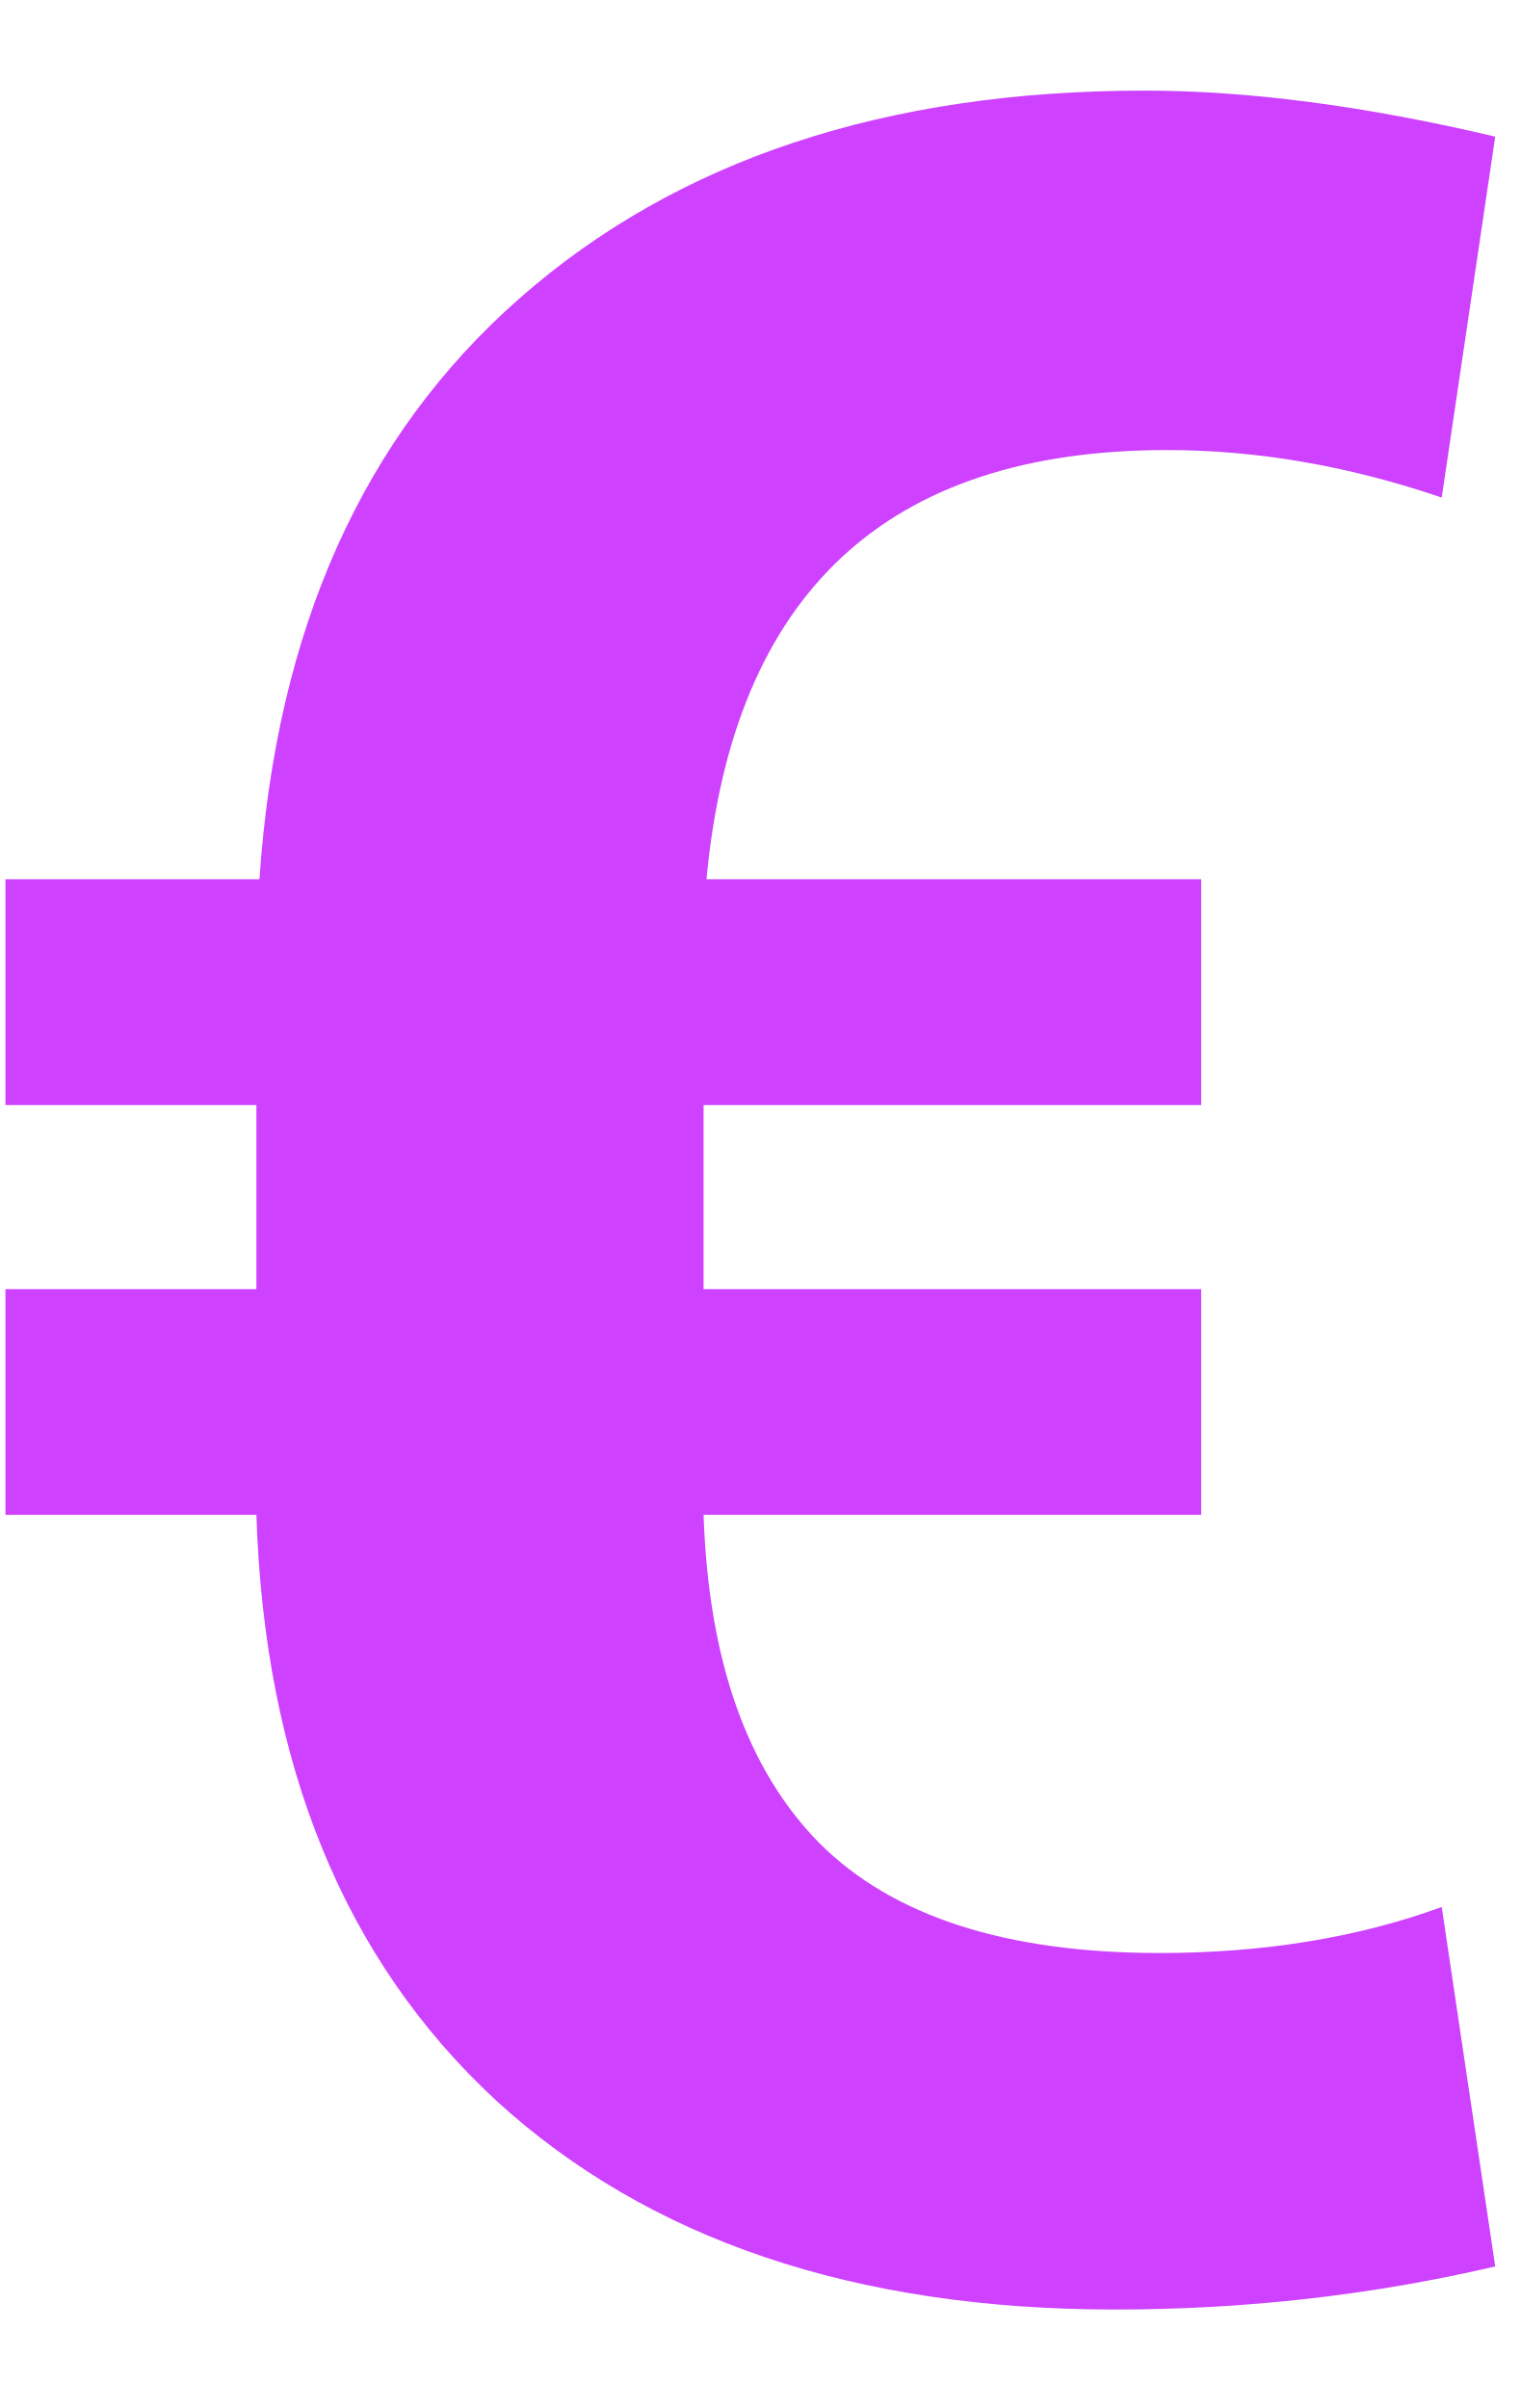
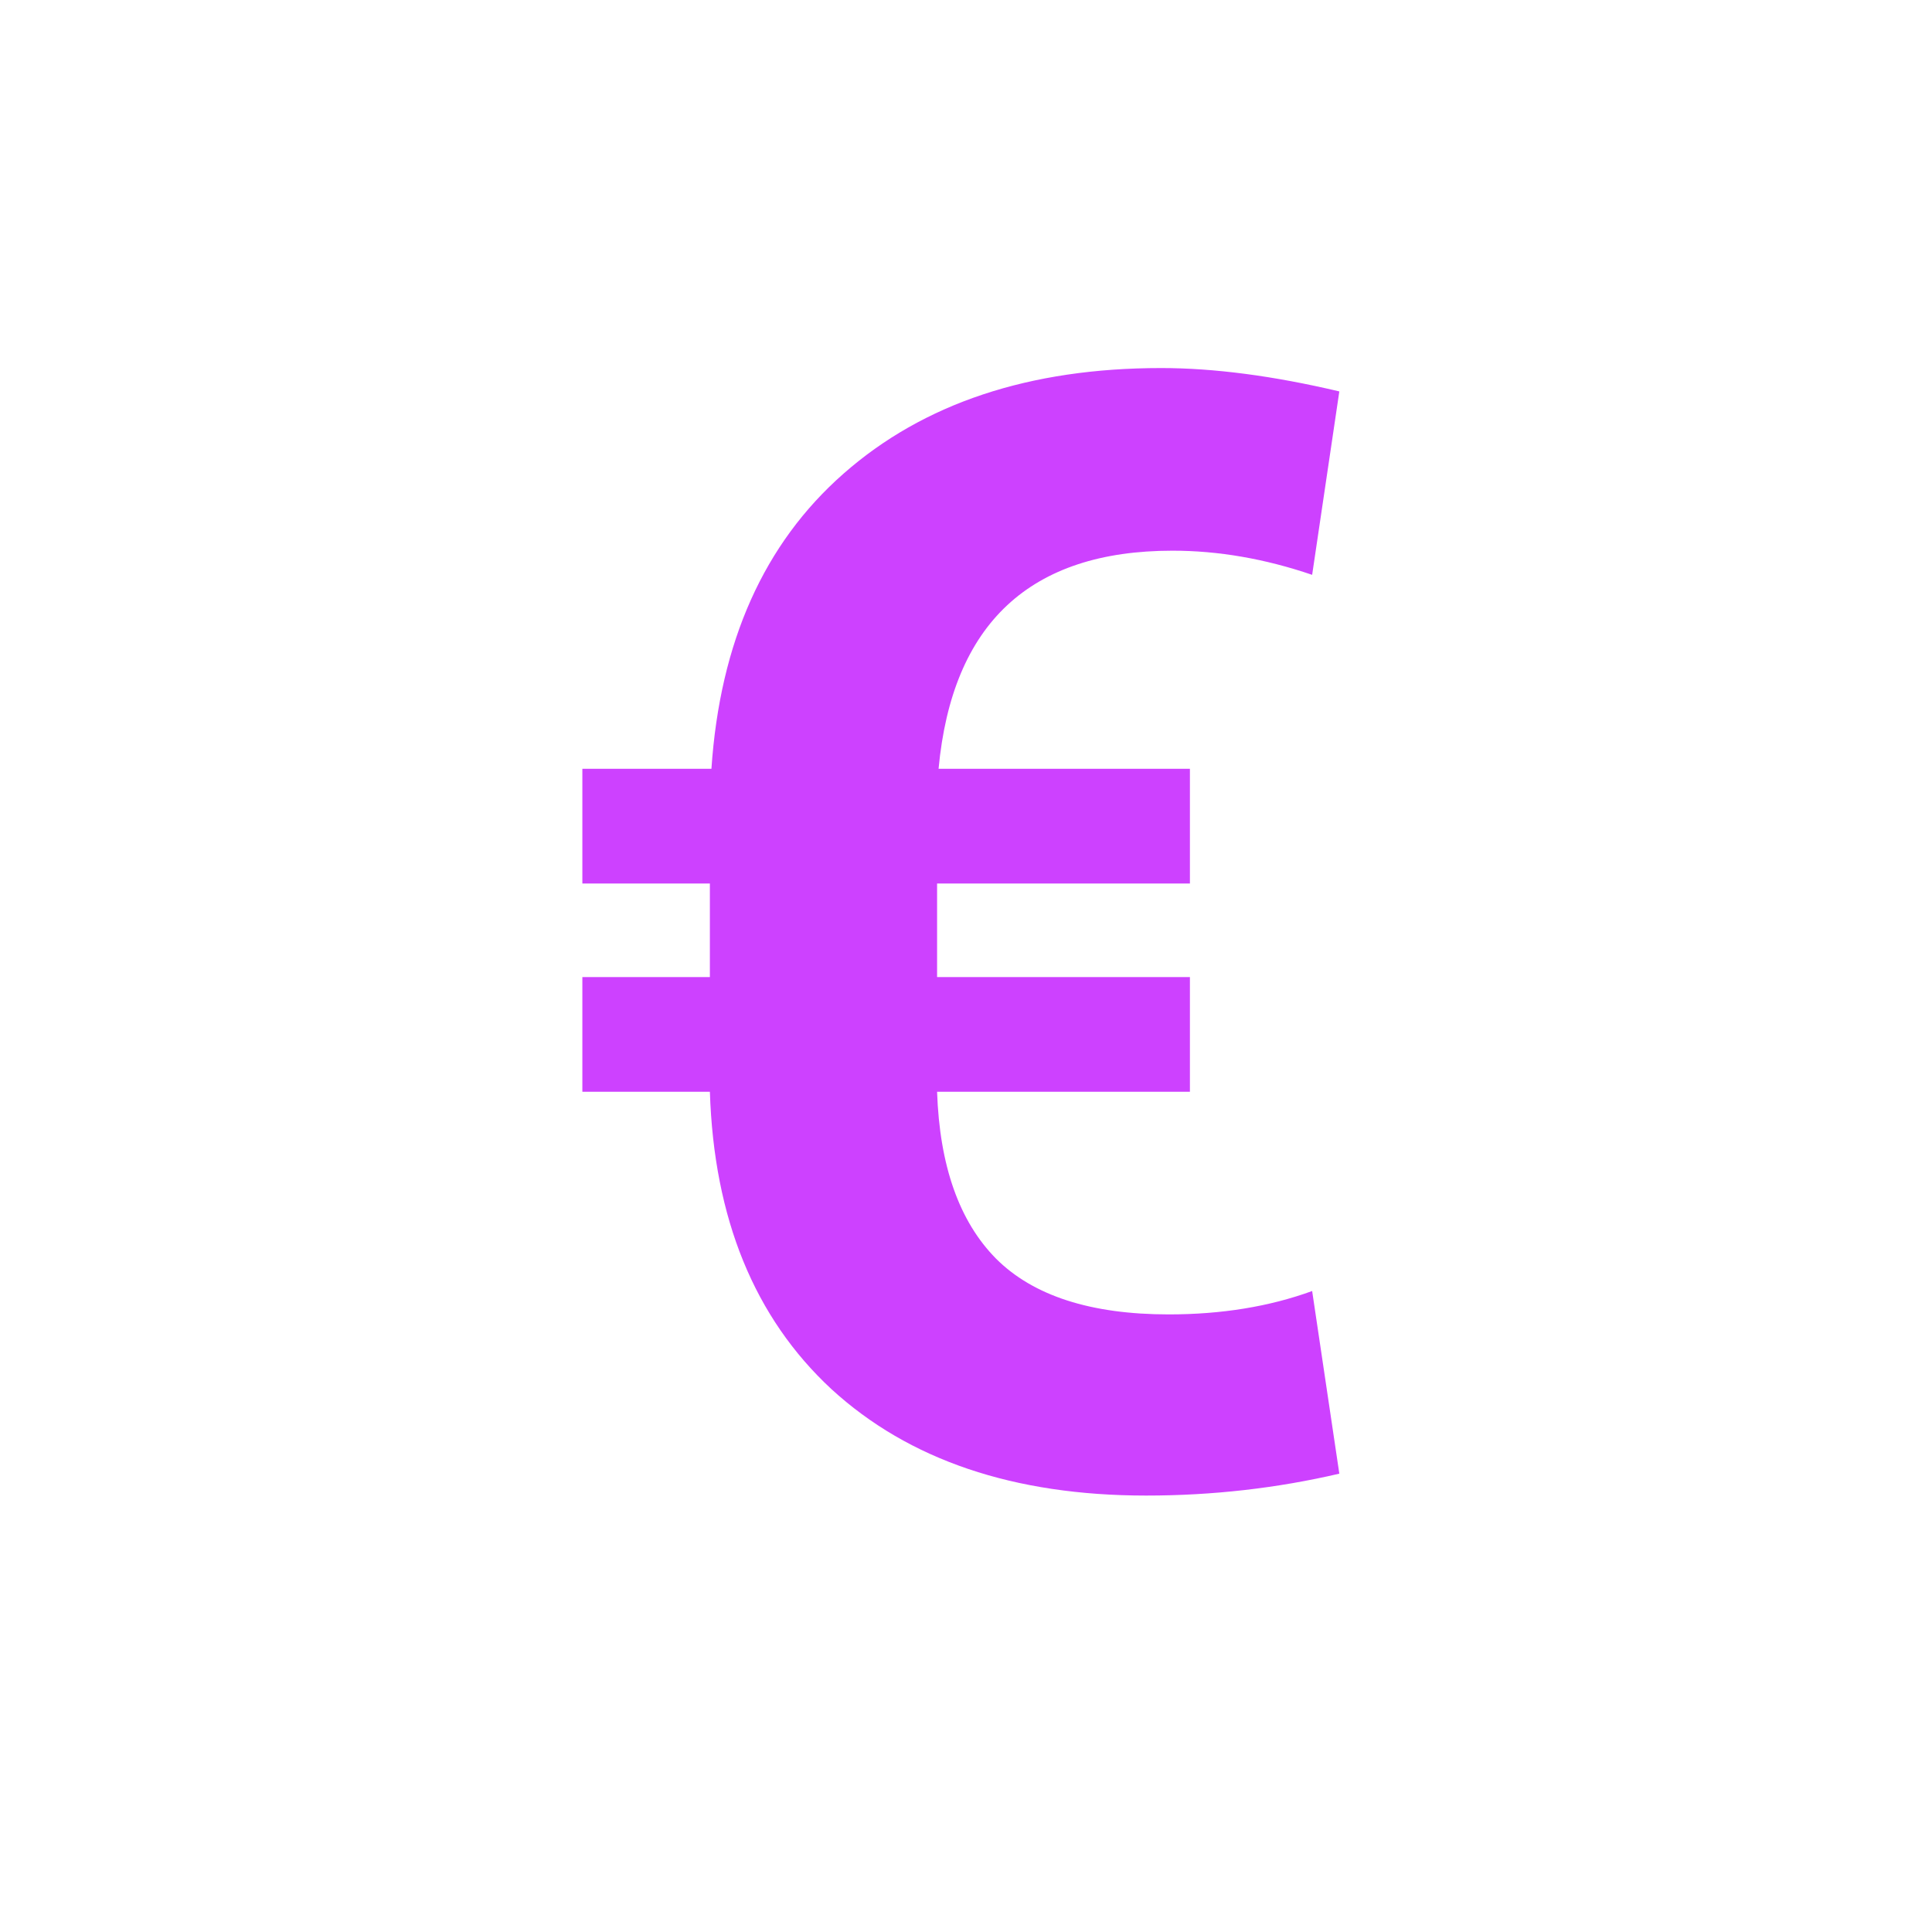
- <svg xmlns="http://www.w3.org/2000/svg" width="12" height="19" viewBox="0 0 12 19" fill="none">
-   <path opacity="0.9" d="M9.477 11.953H5.551C5.59 13.102 5.895 13.965 6.465 14.543C7.043 15.121 7.938 15.41 9.148 15.41C9.969 15.41 10.711 15.289 11.375 15.047L11.797 17.883C10.828 18.109 9.828 18.223 8.797 18.223C6.742 18.223 5.113 17.672 3.91 16.57C2.715 15.461 2.086 13.922 2.023 11.953H0.043V10.172H2.023V8.719H0.043V6.938H2.047C2.18 4.969 2.863 3.441 4.098 2.355C5.34 1.262 6.984 0.715 9.031 0.715C9.852 0.715 10.773 0.836 11.797 1.078L11.375 3.926C10.641 3.676 9.918 3.551 9.207 3.551C6.996 3.551 5.785 4.68 5.574 6.938H9.477V8.719H5.551V10.172H9.477V11.953Z" fill="#C82CFF" />
+ <svg xmlns="http://www.w3.org/2000/svg" width="30" height="30" viewBox="0 0 30 30" fill="none">
+   <path opacity="0.9" d="M18.477 16.953H14.551C14.59 18.102 14.895 18.965 15.465 19.543C16.043 20.121 16.938 20.41 18.148 20.41C18.969 20.41 19.711 20.289 20.375 20.047L20.797 22.883C19.828 23.109 18.828 23.223 17.797 23.223C15.742 23.223 14.113 22.672 12.91 21.57C11.715 20.461 11.086 18.922 11.023 16.953H9.043V15.172H11.023V13.719H9.043V11.938H11.047C11.18 9.969 11.863 8.441 13.098 7.355C14.34 6.262 15.984 5.715 18.031 5.715C18.852 5.715 19.773 5.836 20.797 6.078L20.375 8.926C19.641 8.676 18.918 8.551 18.207 8.551C15.996 8.551 14.785 9.68 14.574 11.938H18.477V13.719H14.551V15.172H18.477V16.953Z" fill="#C82CFF" />
</svg>
